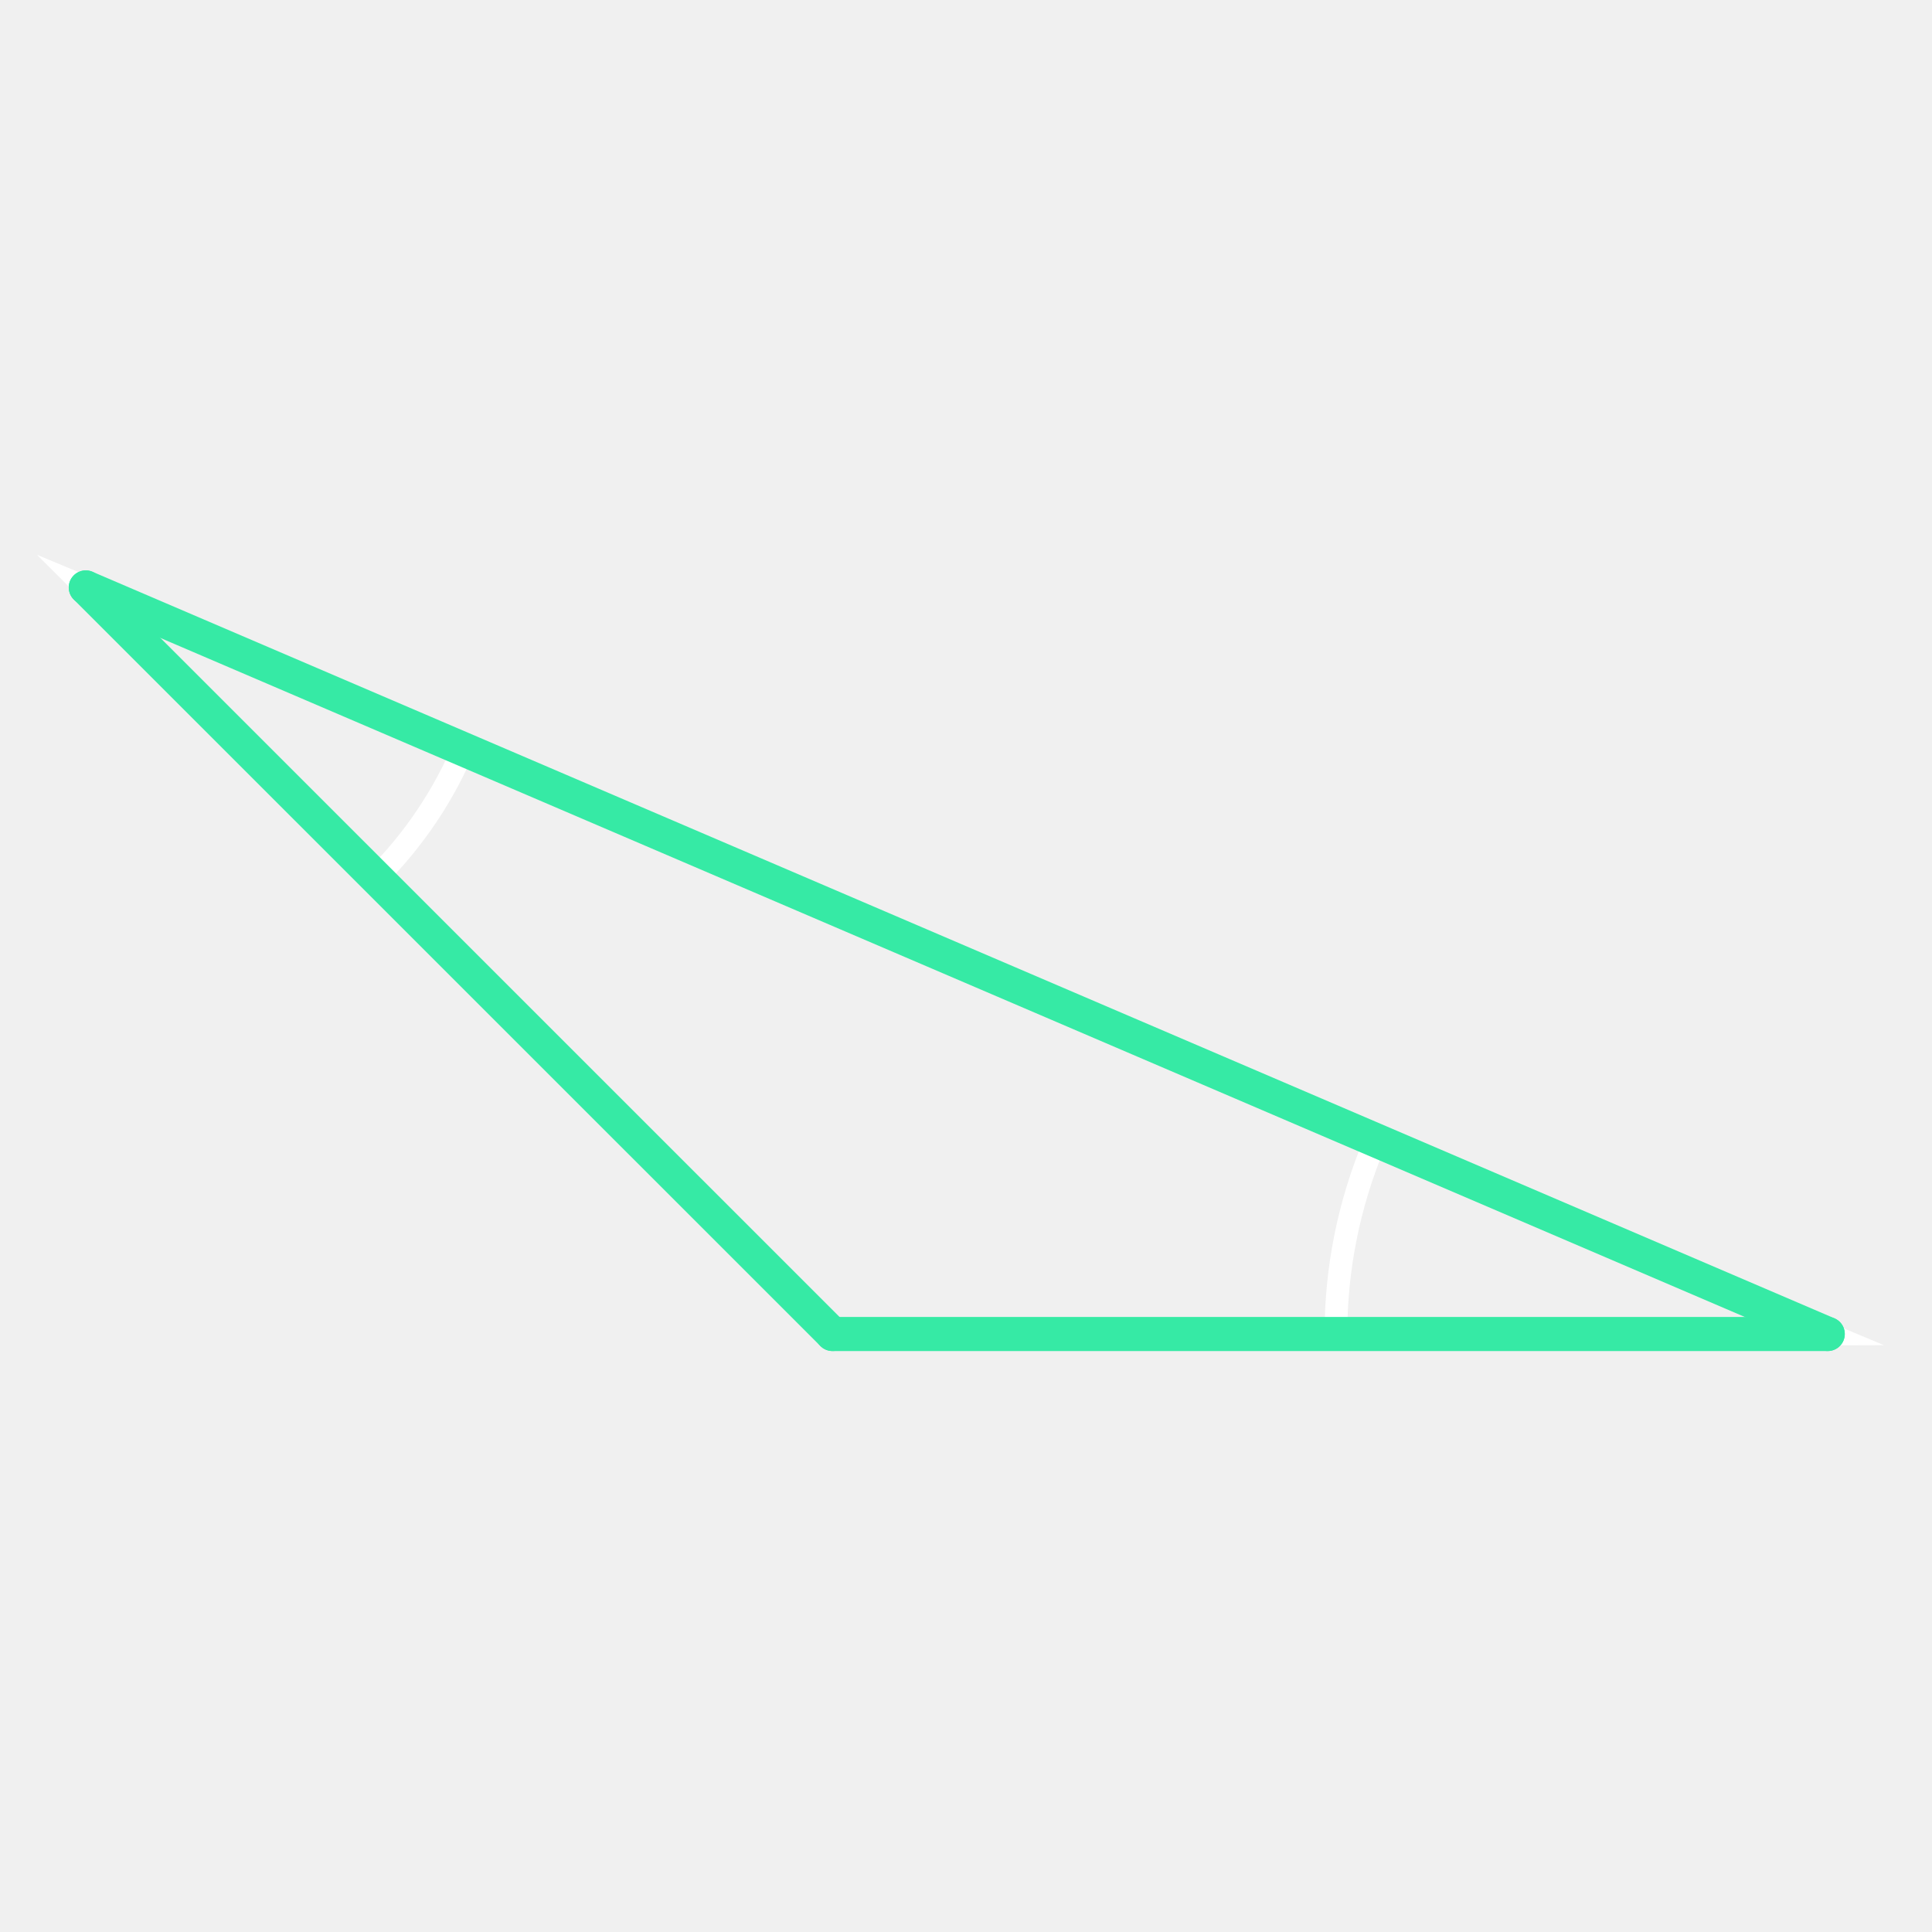
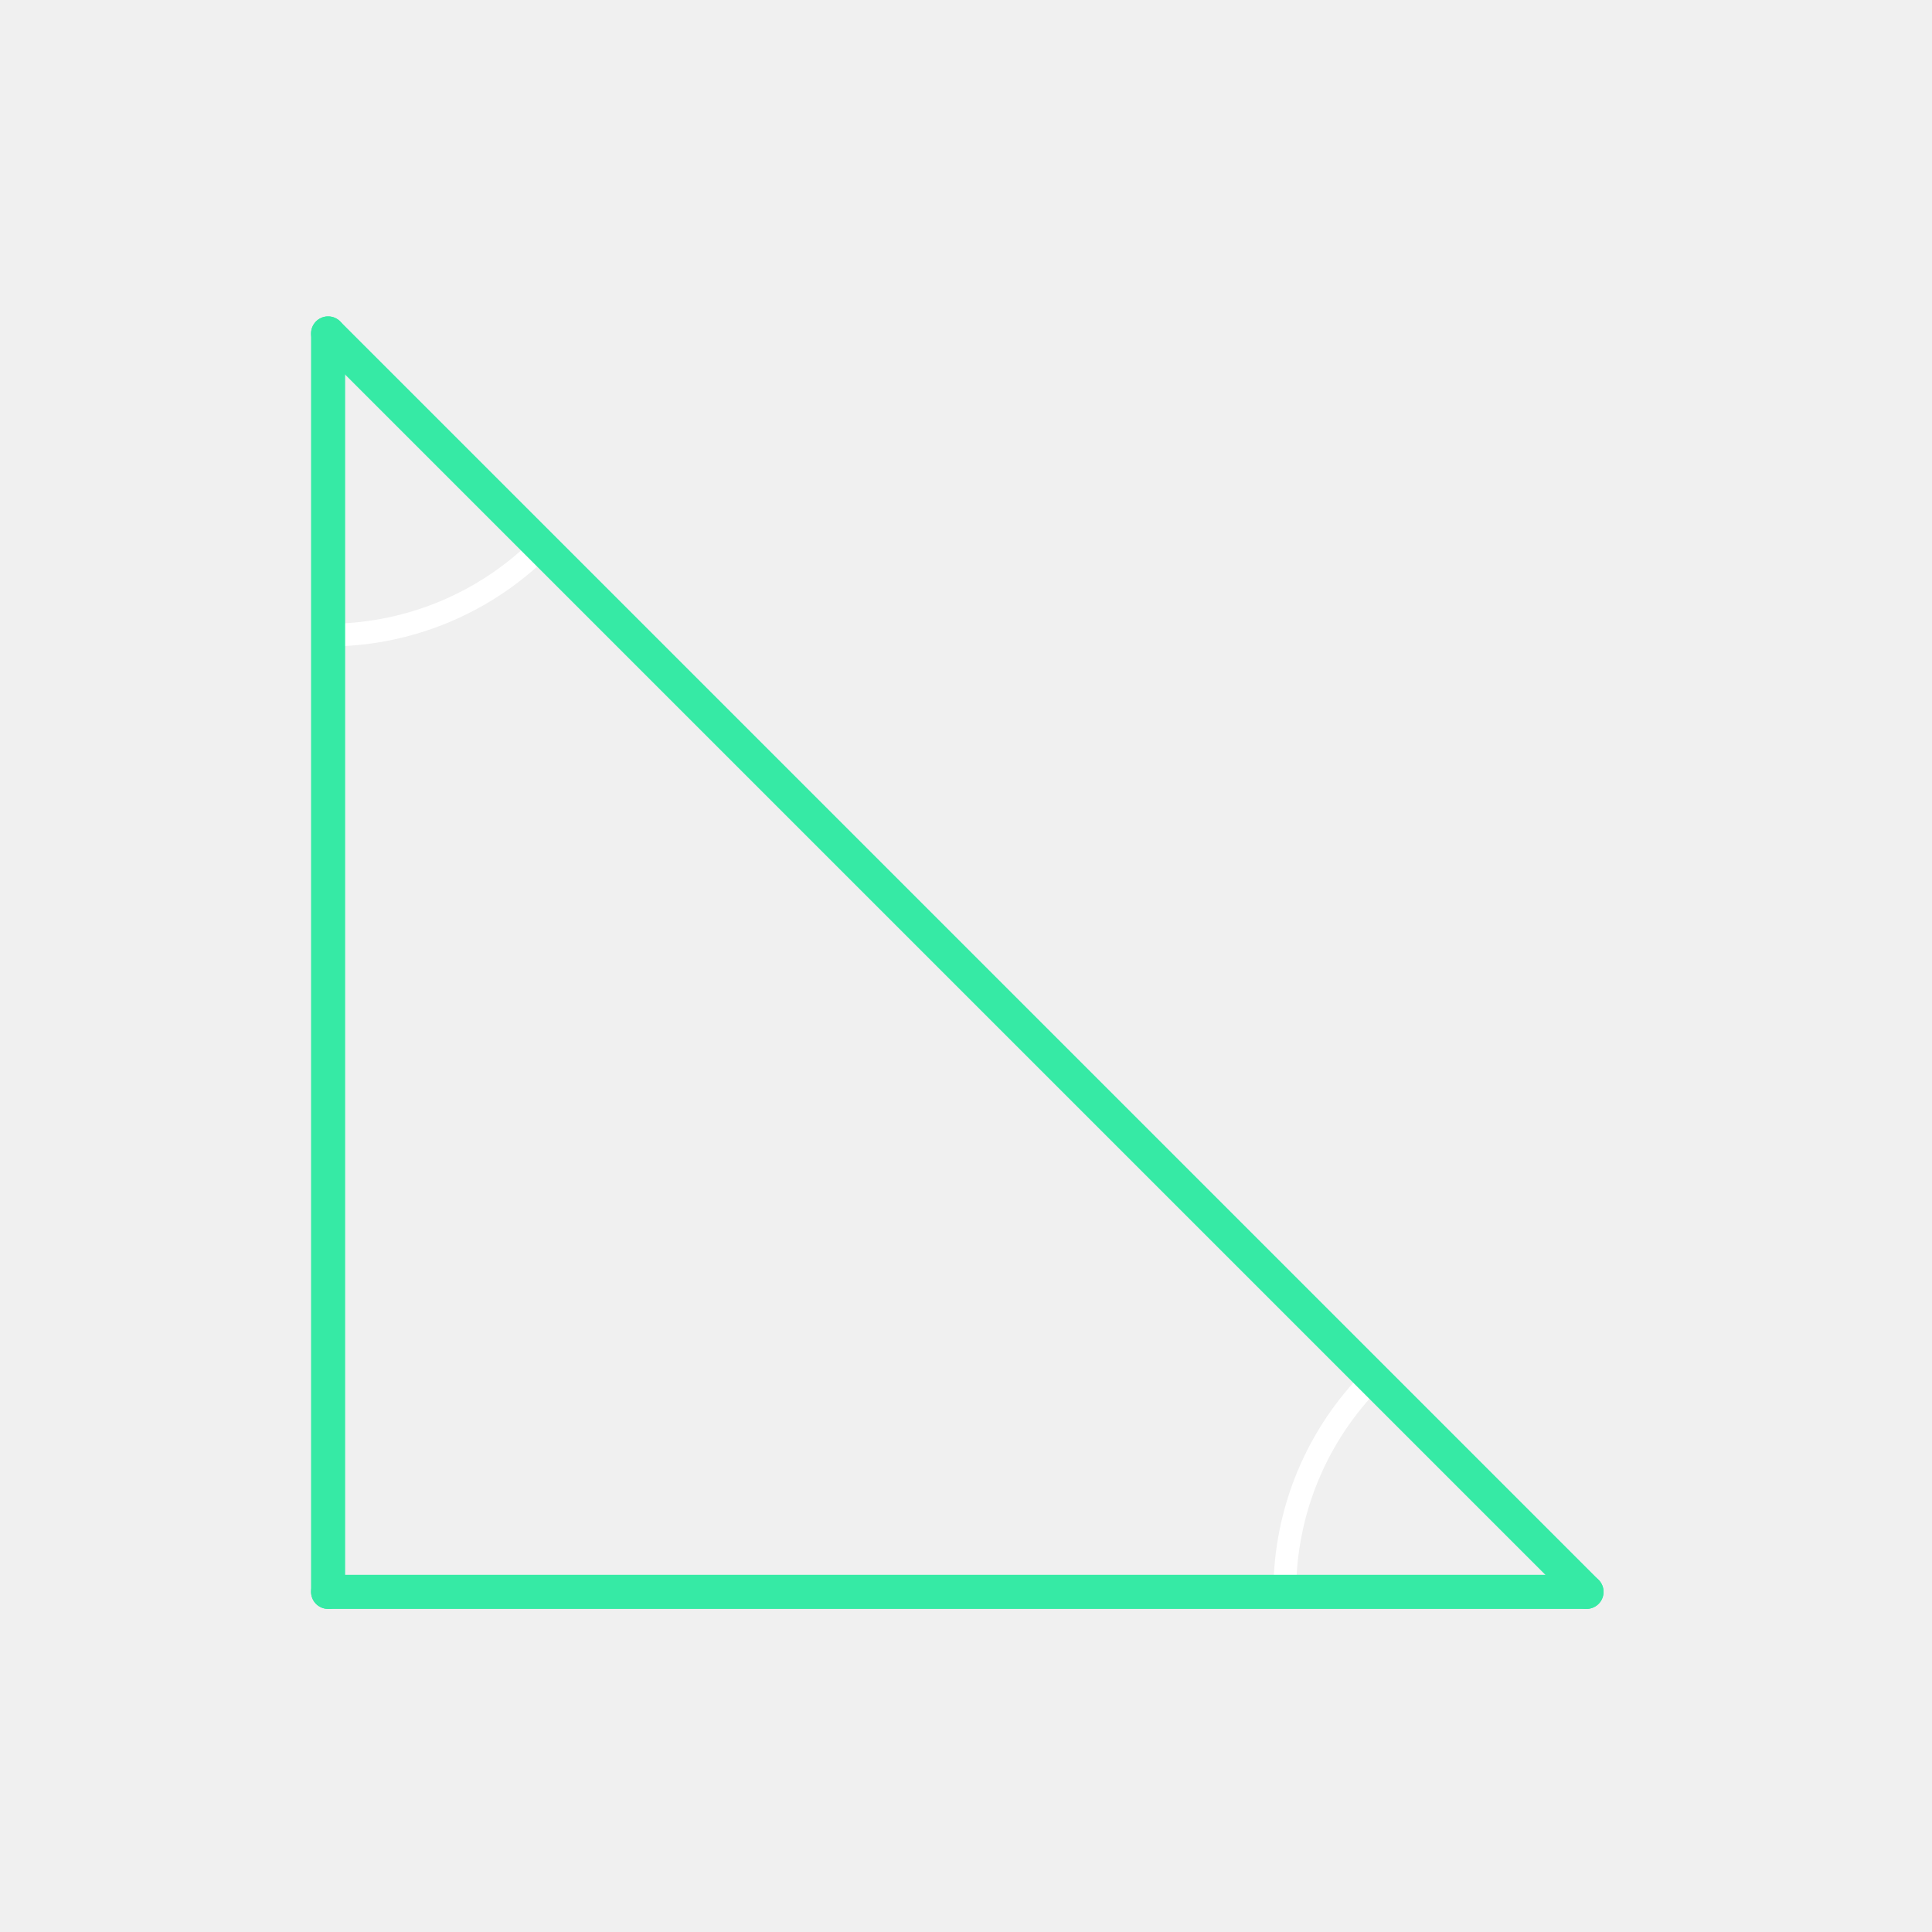
- <svg xmlns="http://www.w3.org/2000/svg" id="set4" viewBox="0 0 170 170">
+ <svg xmlns="http://www.w3.org/2000/svg" id="_03" data-name="03" viewBox="0 0 170 170">
  <defs>
-     <style>.cls-1{opacity:0;}.cls-2{fill:#2580b2;}.cls-3,.cls-4{fill:none;}.cls-3{stroke:#fff;stroke-miterlimit:10;stroke-width:2px;}.cls-4{stroke:#36eaa5;stroke-linecap:round;stroke-linejoin:round;stroke-width:3px;}</style>
+     <style>.cls-1{opacity:0;}.cls-2{fill:#2580b2;}.Graphic-Style,.cls-3{fill:none;}.Graphic-Style{stroke:#fff;stroke-linejoin:bevel;stroke-width:2px;}.cls-3{stroke:#36eaa5;stroke-linecap:round;stroke-linejoin:round;stroke-width:3px;}</style>
  </defs>
-   <g id="Layer_2" data-name="Layer 2" class="cls-1">
+   <g id="transparent_bg" data-name="transparent bg" class="cls-1">
    <rect class="cls-2" width="170" height="170" />
  </g>
-   <g id="_03" data-name="03">
-     <g id="tool2C">
-       <path class="cls-3" d="M7.55,51.69L40.9,65.58A36.13,36.13,0,0,1,33.12,77.2Z" />
-       <path class="cls-3" d="M160.83,117.38l-43.28.13v-0.13a43.28,43.28,0,0,1,3.36-16.73Z" />
-     </g>
-     <g id="shape">
-       <path class="cls-4" d="M7.55,51.69l65.7,65.69" />
-       <path class="cls-4" d="M73.25,117.38h87.57" />
-       <path class="cls-4" d="M160.83,117.38L7.55,51.69" />
-     </g>
+   <g id="tool2C">
+     <path class="Graphic-Style" d="M28.87,29.34l18.55,19A26.55,26.55,0,0,1,29.3,55.88Z" />
+     <path class="Graphic-Style" d="M139.6,140.07L113.05,140a26.55,26.55,0,0,1,7.79-18.73Z" />
+   </g>
+   <g id="shape">
+     <path class="cls-3" d="M28.87,29.34V140.07" />
+     <path class="cls-3" d="M28.87,140.07H139.6" />
+     <path class="cls-3" d="M139.6,140.07L28.87,29.34" />
  </g>
</svg>
